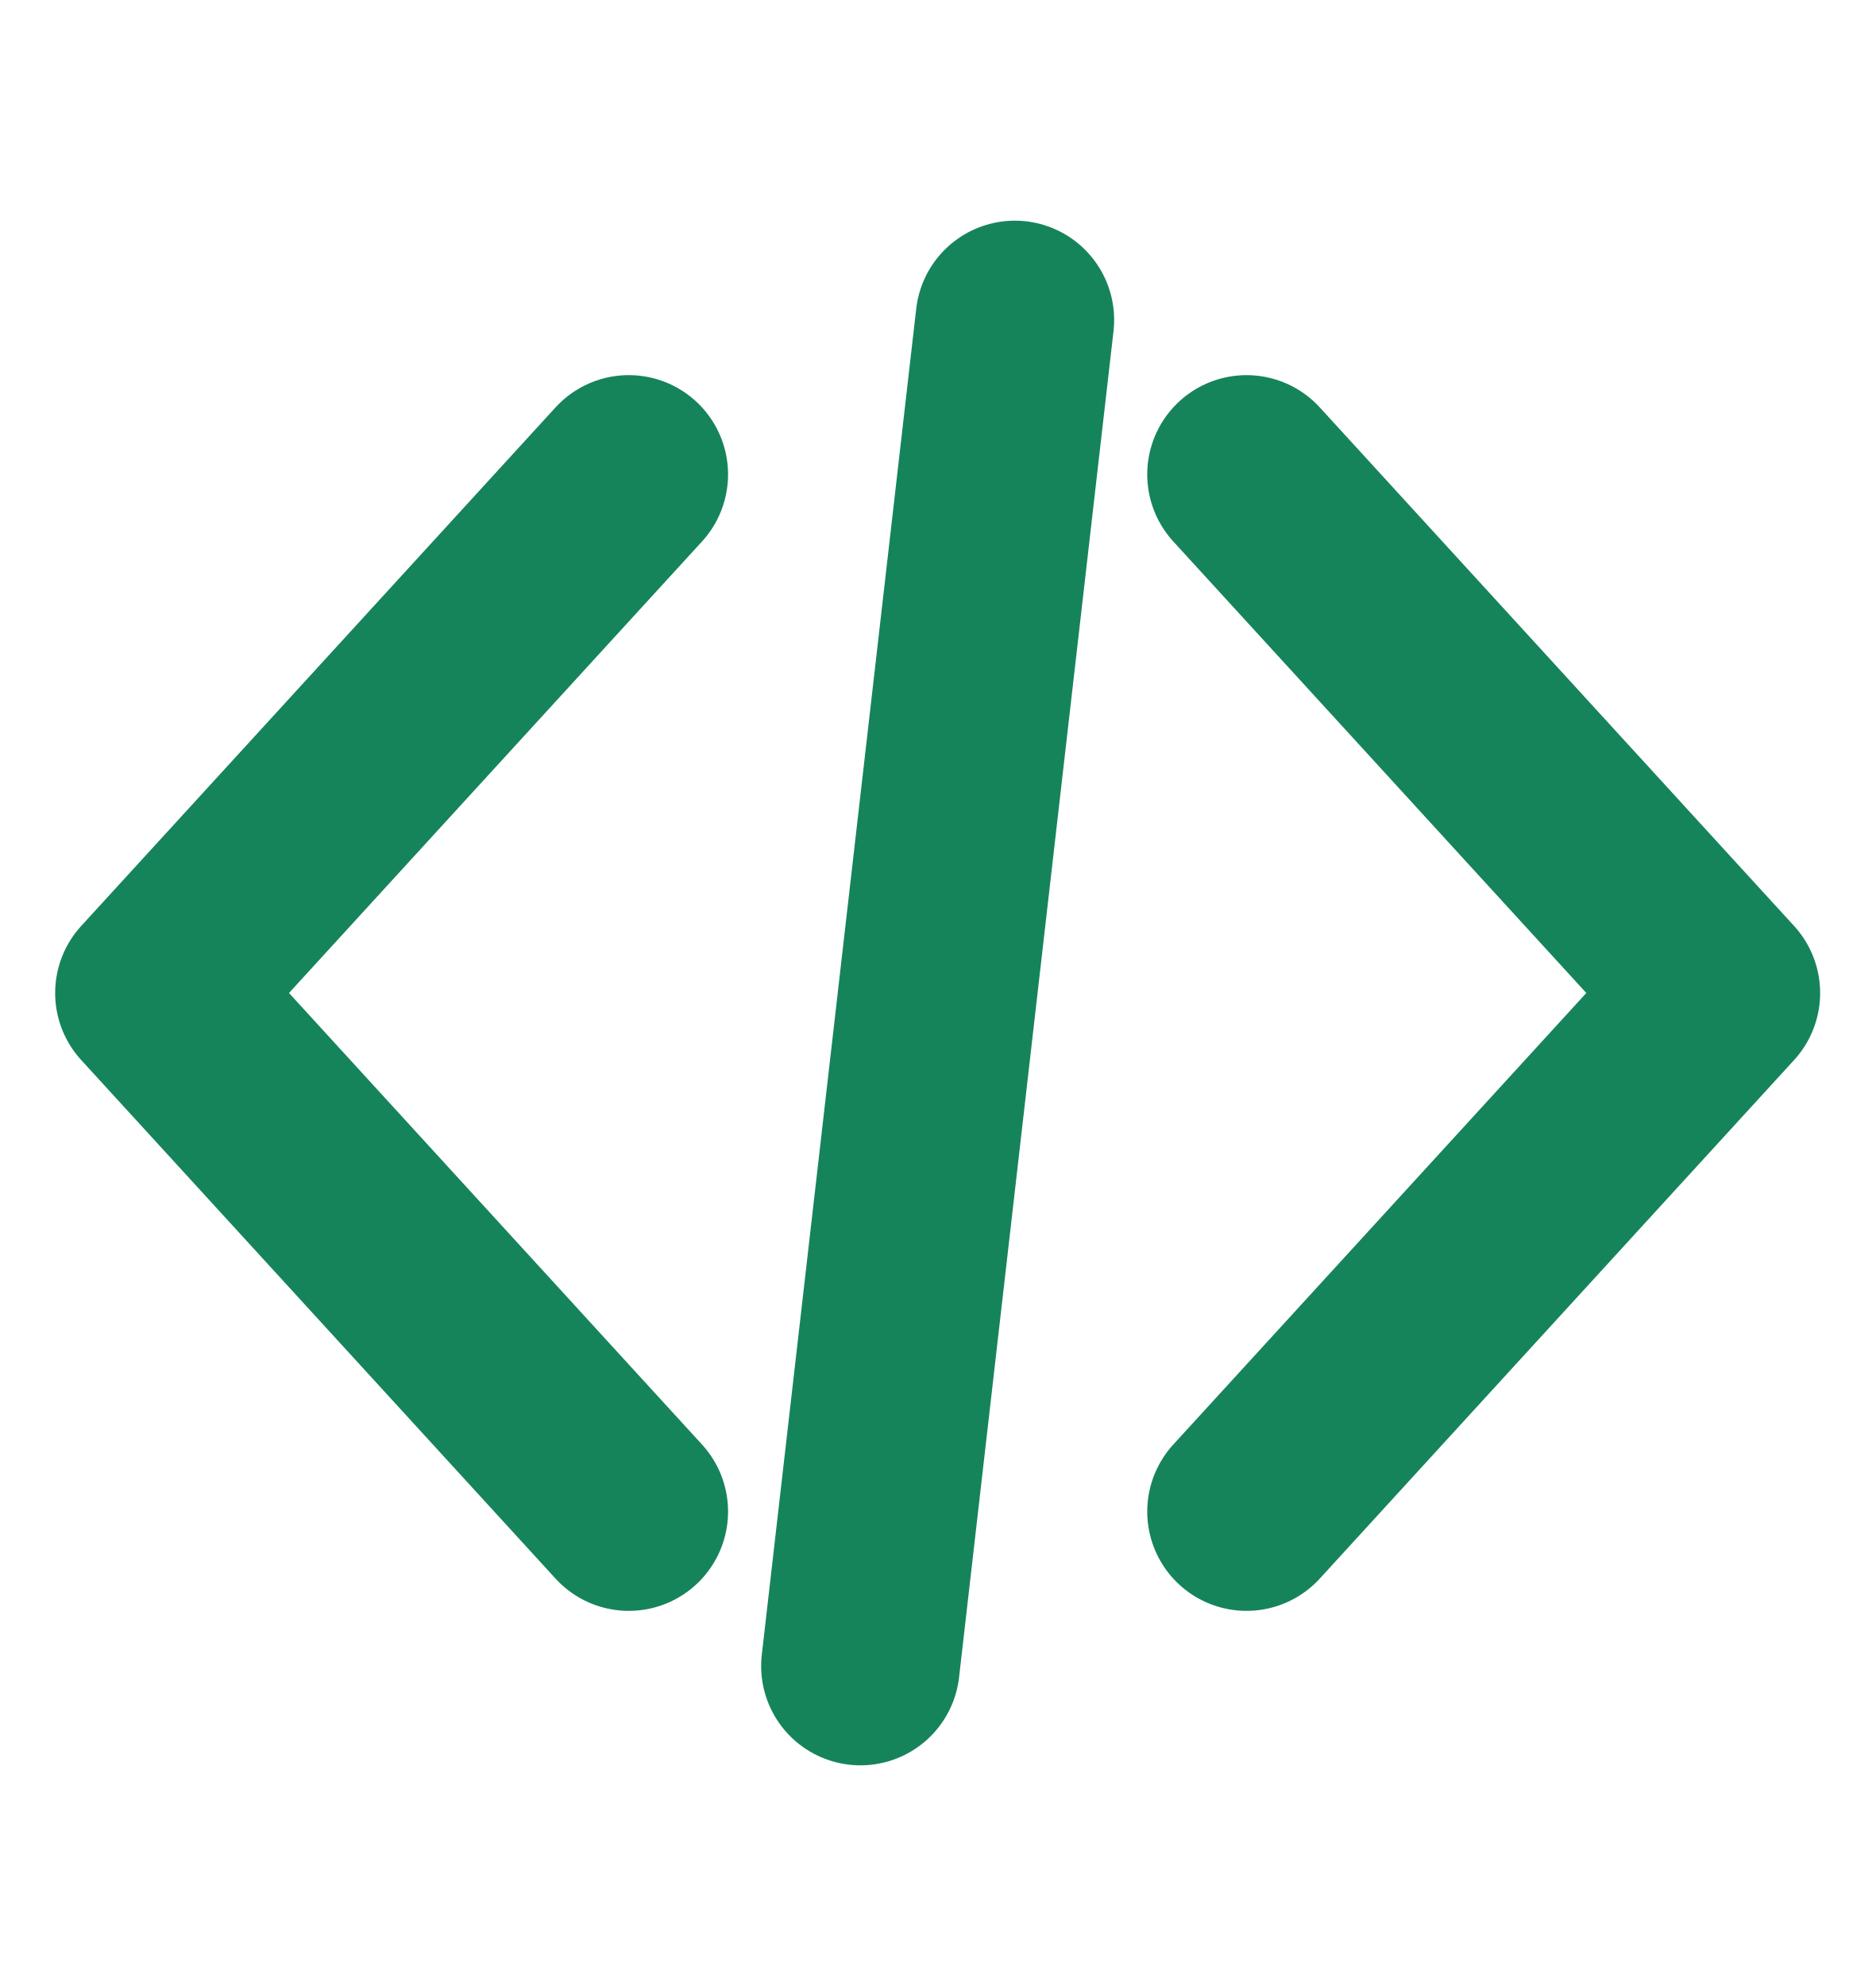
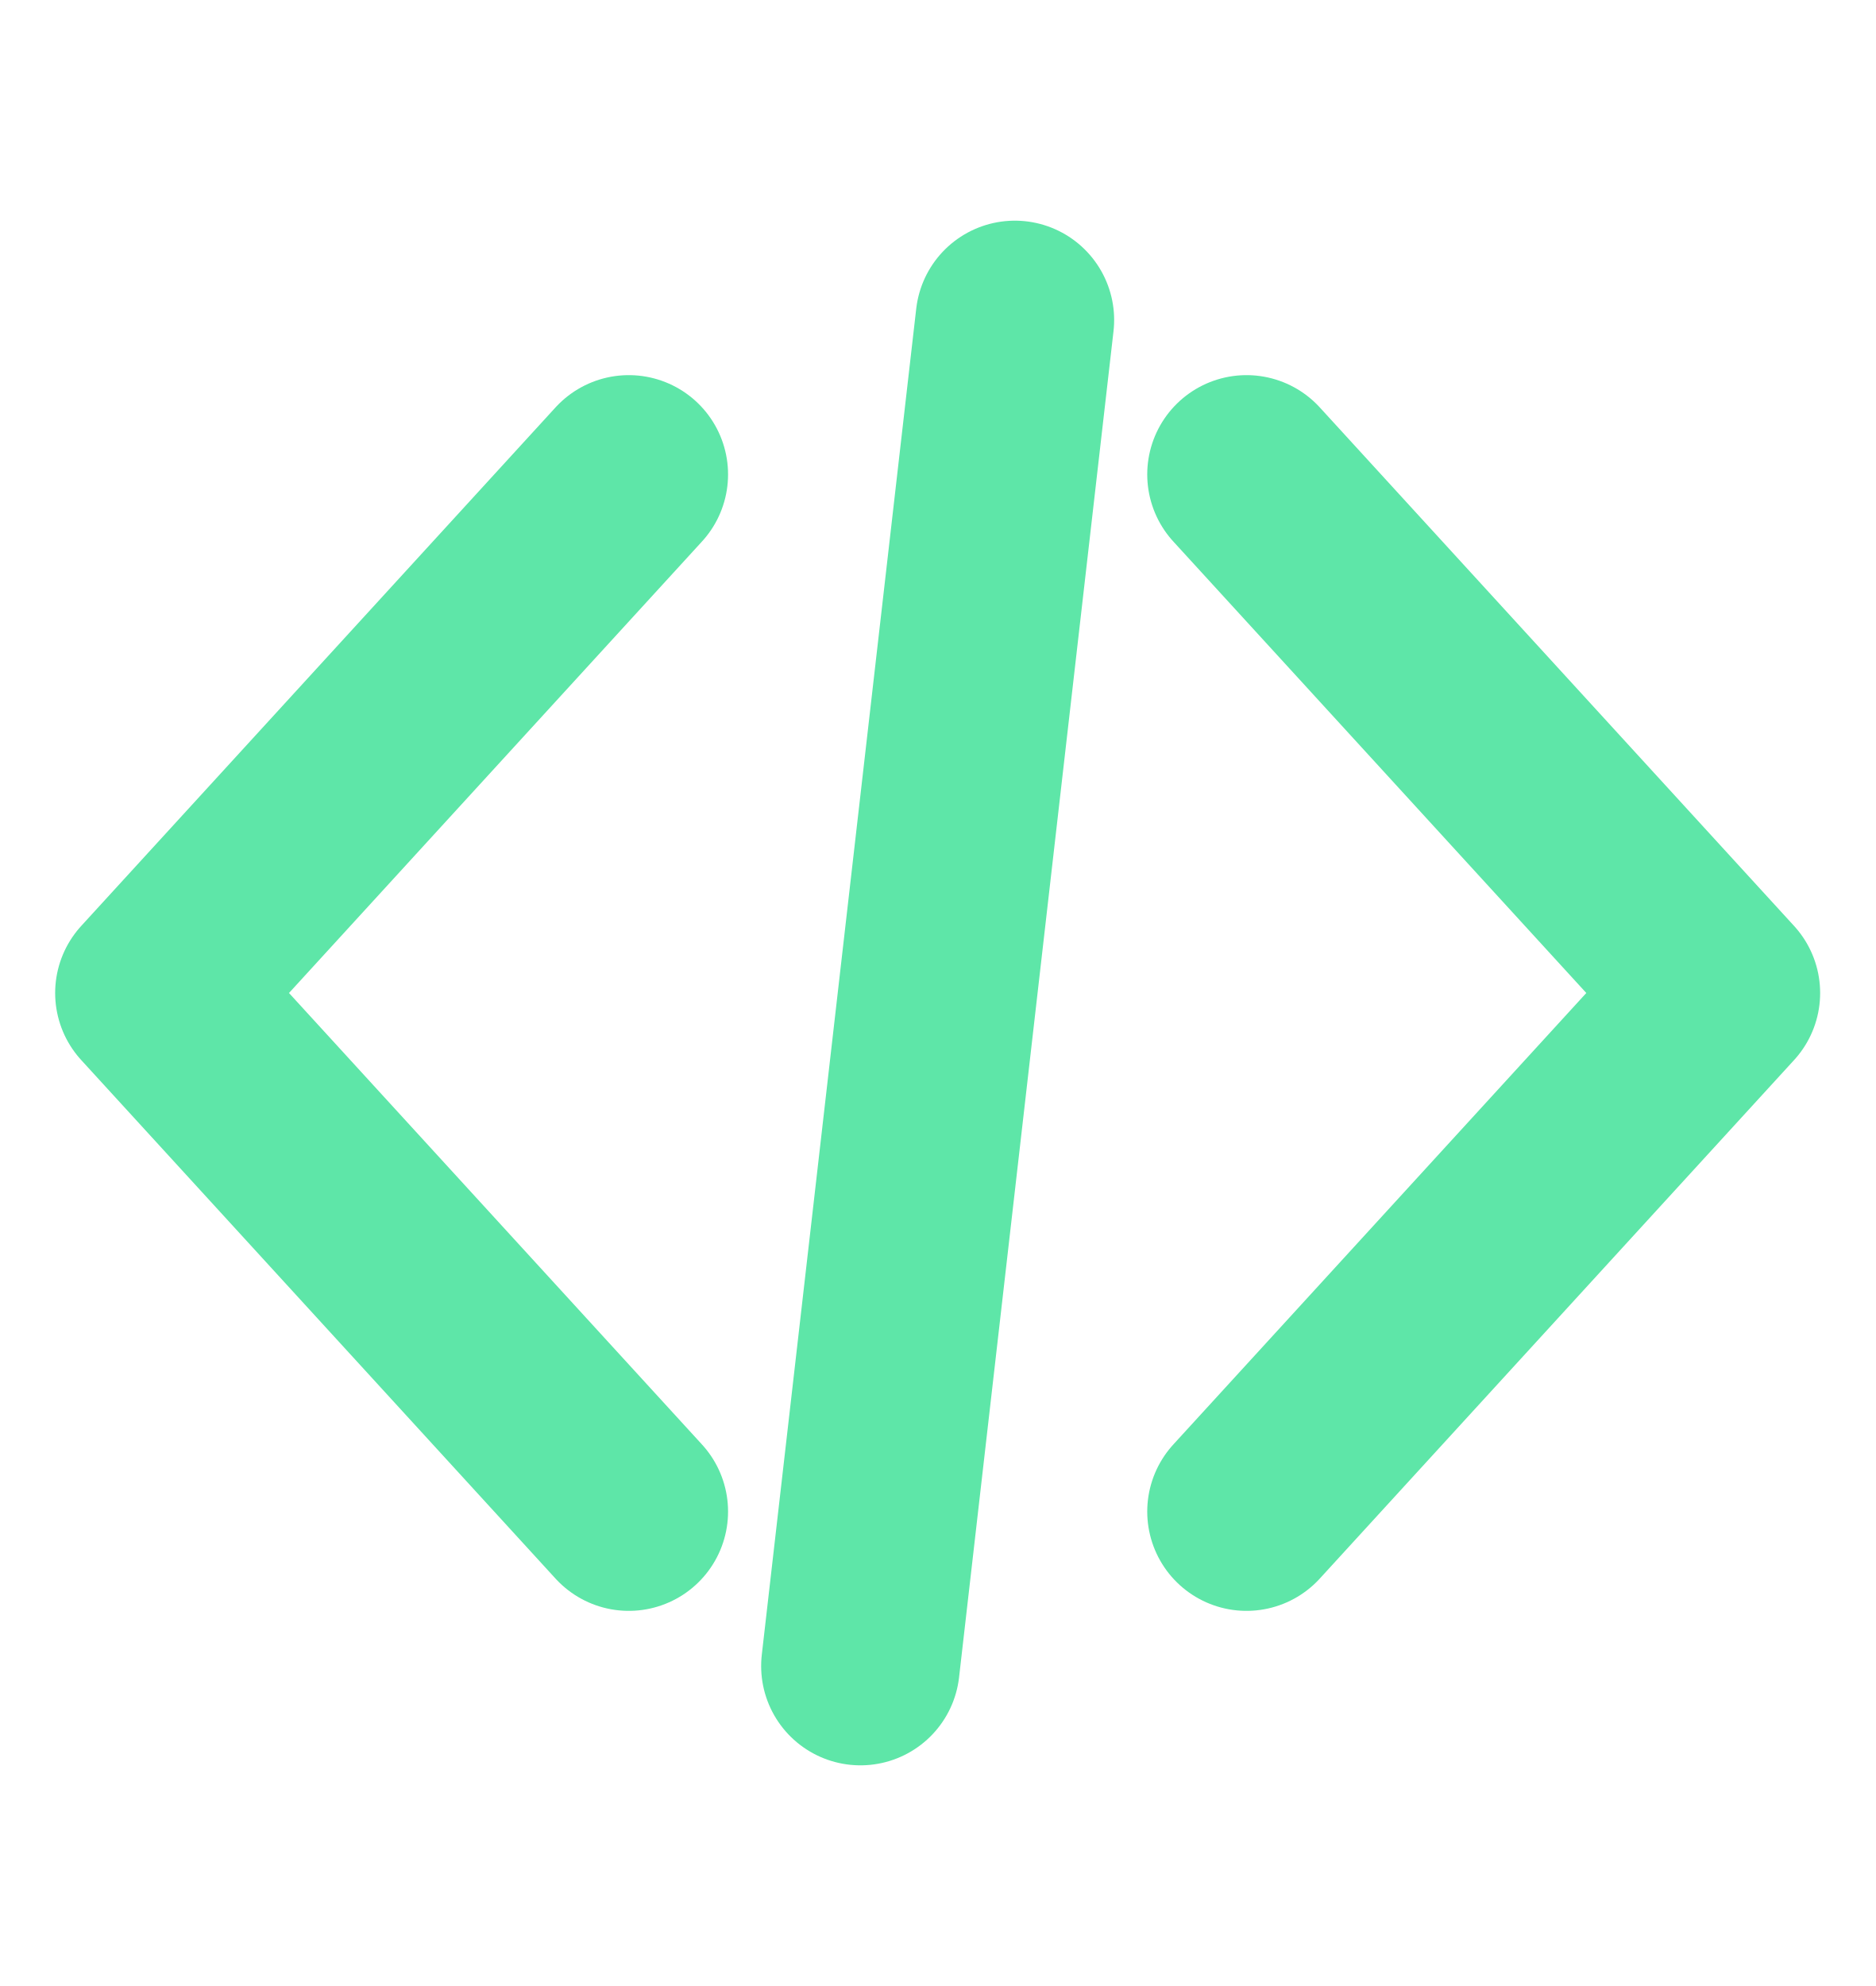
<svg xmlns="http://www.w3.org/2000/svg" viewBox="0 0 170 180" role="img" aria-labelledby="devness-logo-title">
-   <g fill="none" stroke="#16845b" stroke-linecap="round" stroke-linejoin="round" stroke-width="18">
+   <g fill="none" stroke="#5ee6a8" stroke-linecap="round" stroke-linejoin="round" stroke-width="18">
    <path d="M57 43 14 90l43 47" />
    <path d="M92 29 78 151" />
    <path d="m113 43 43 47-43 47" />
  </g>
</svg>
